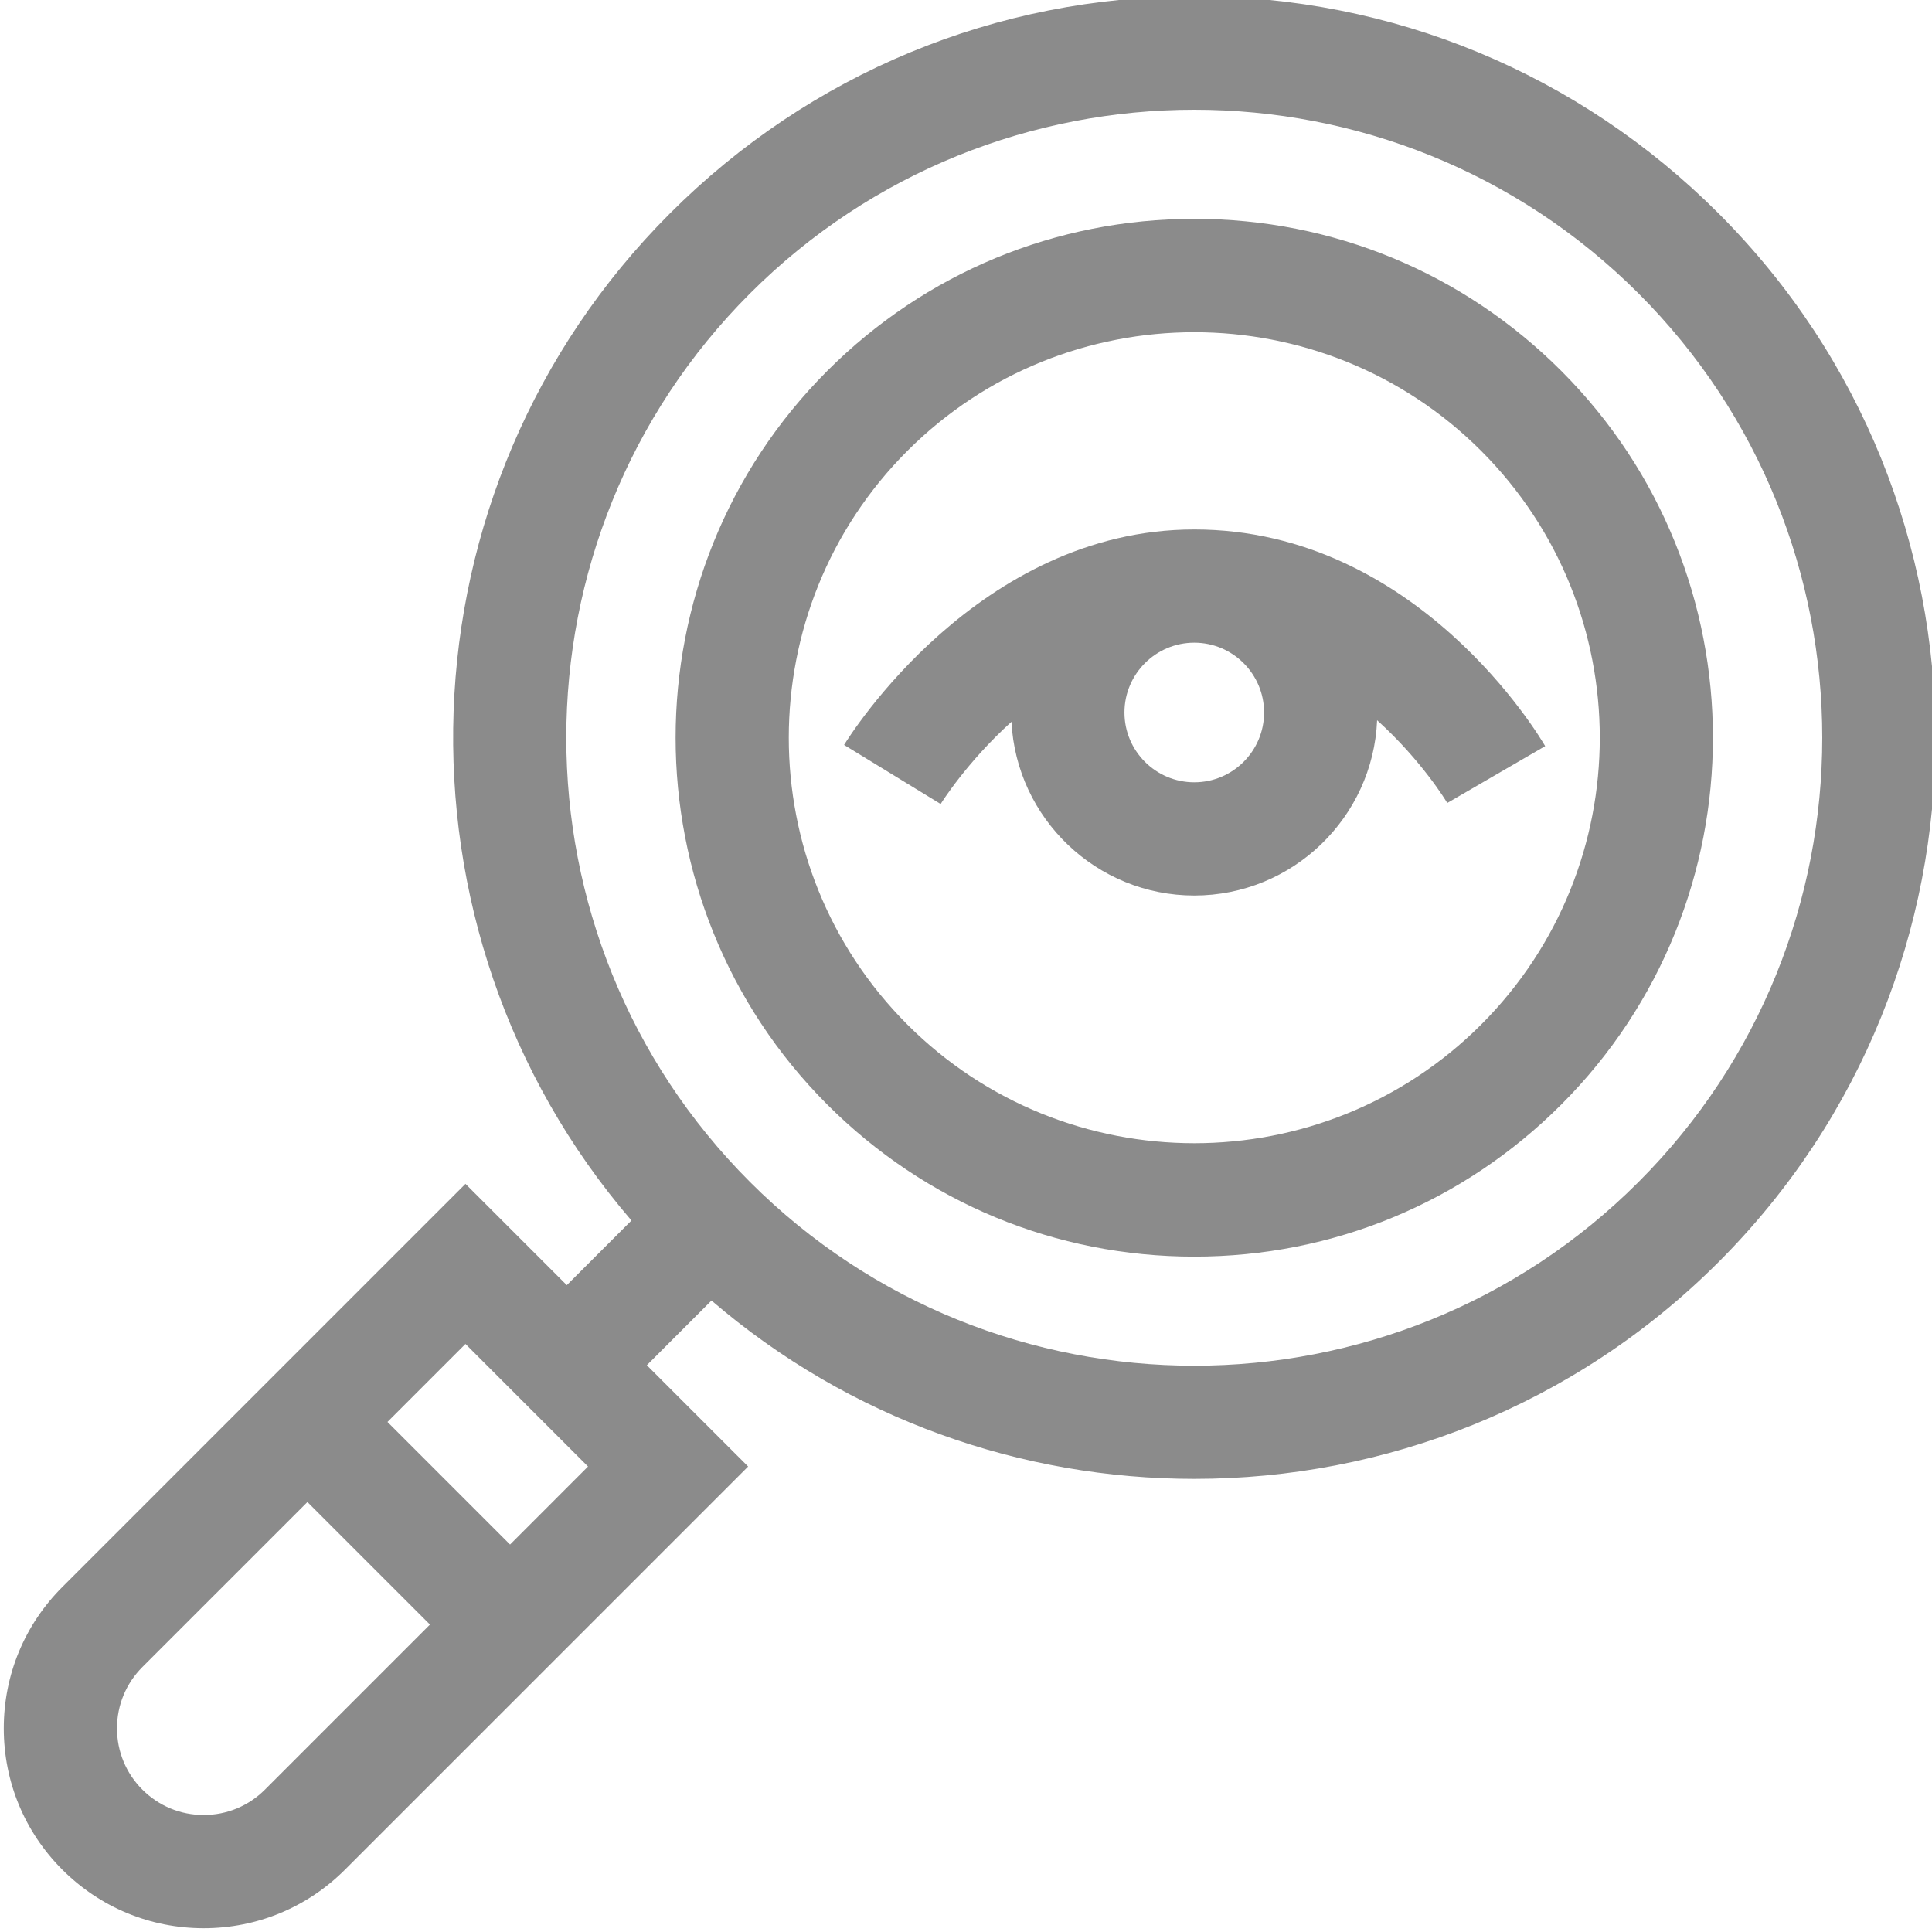
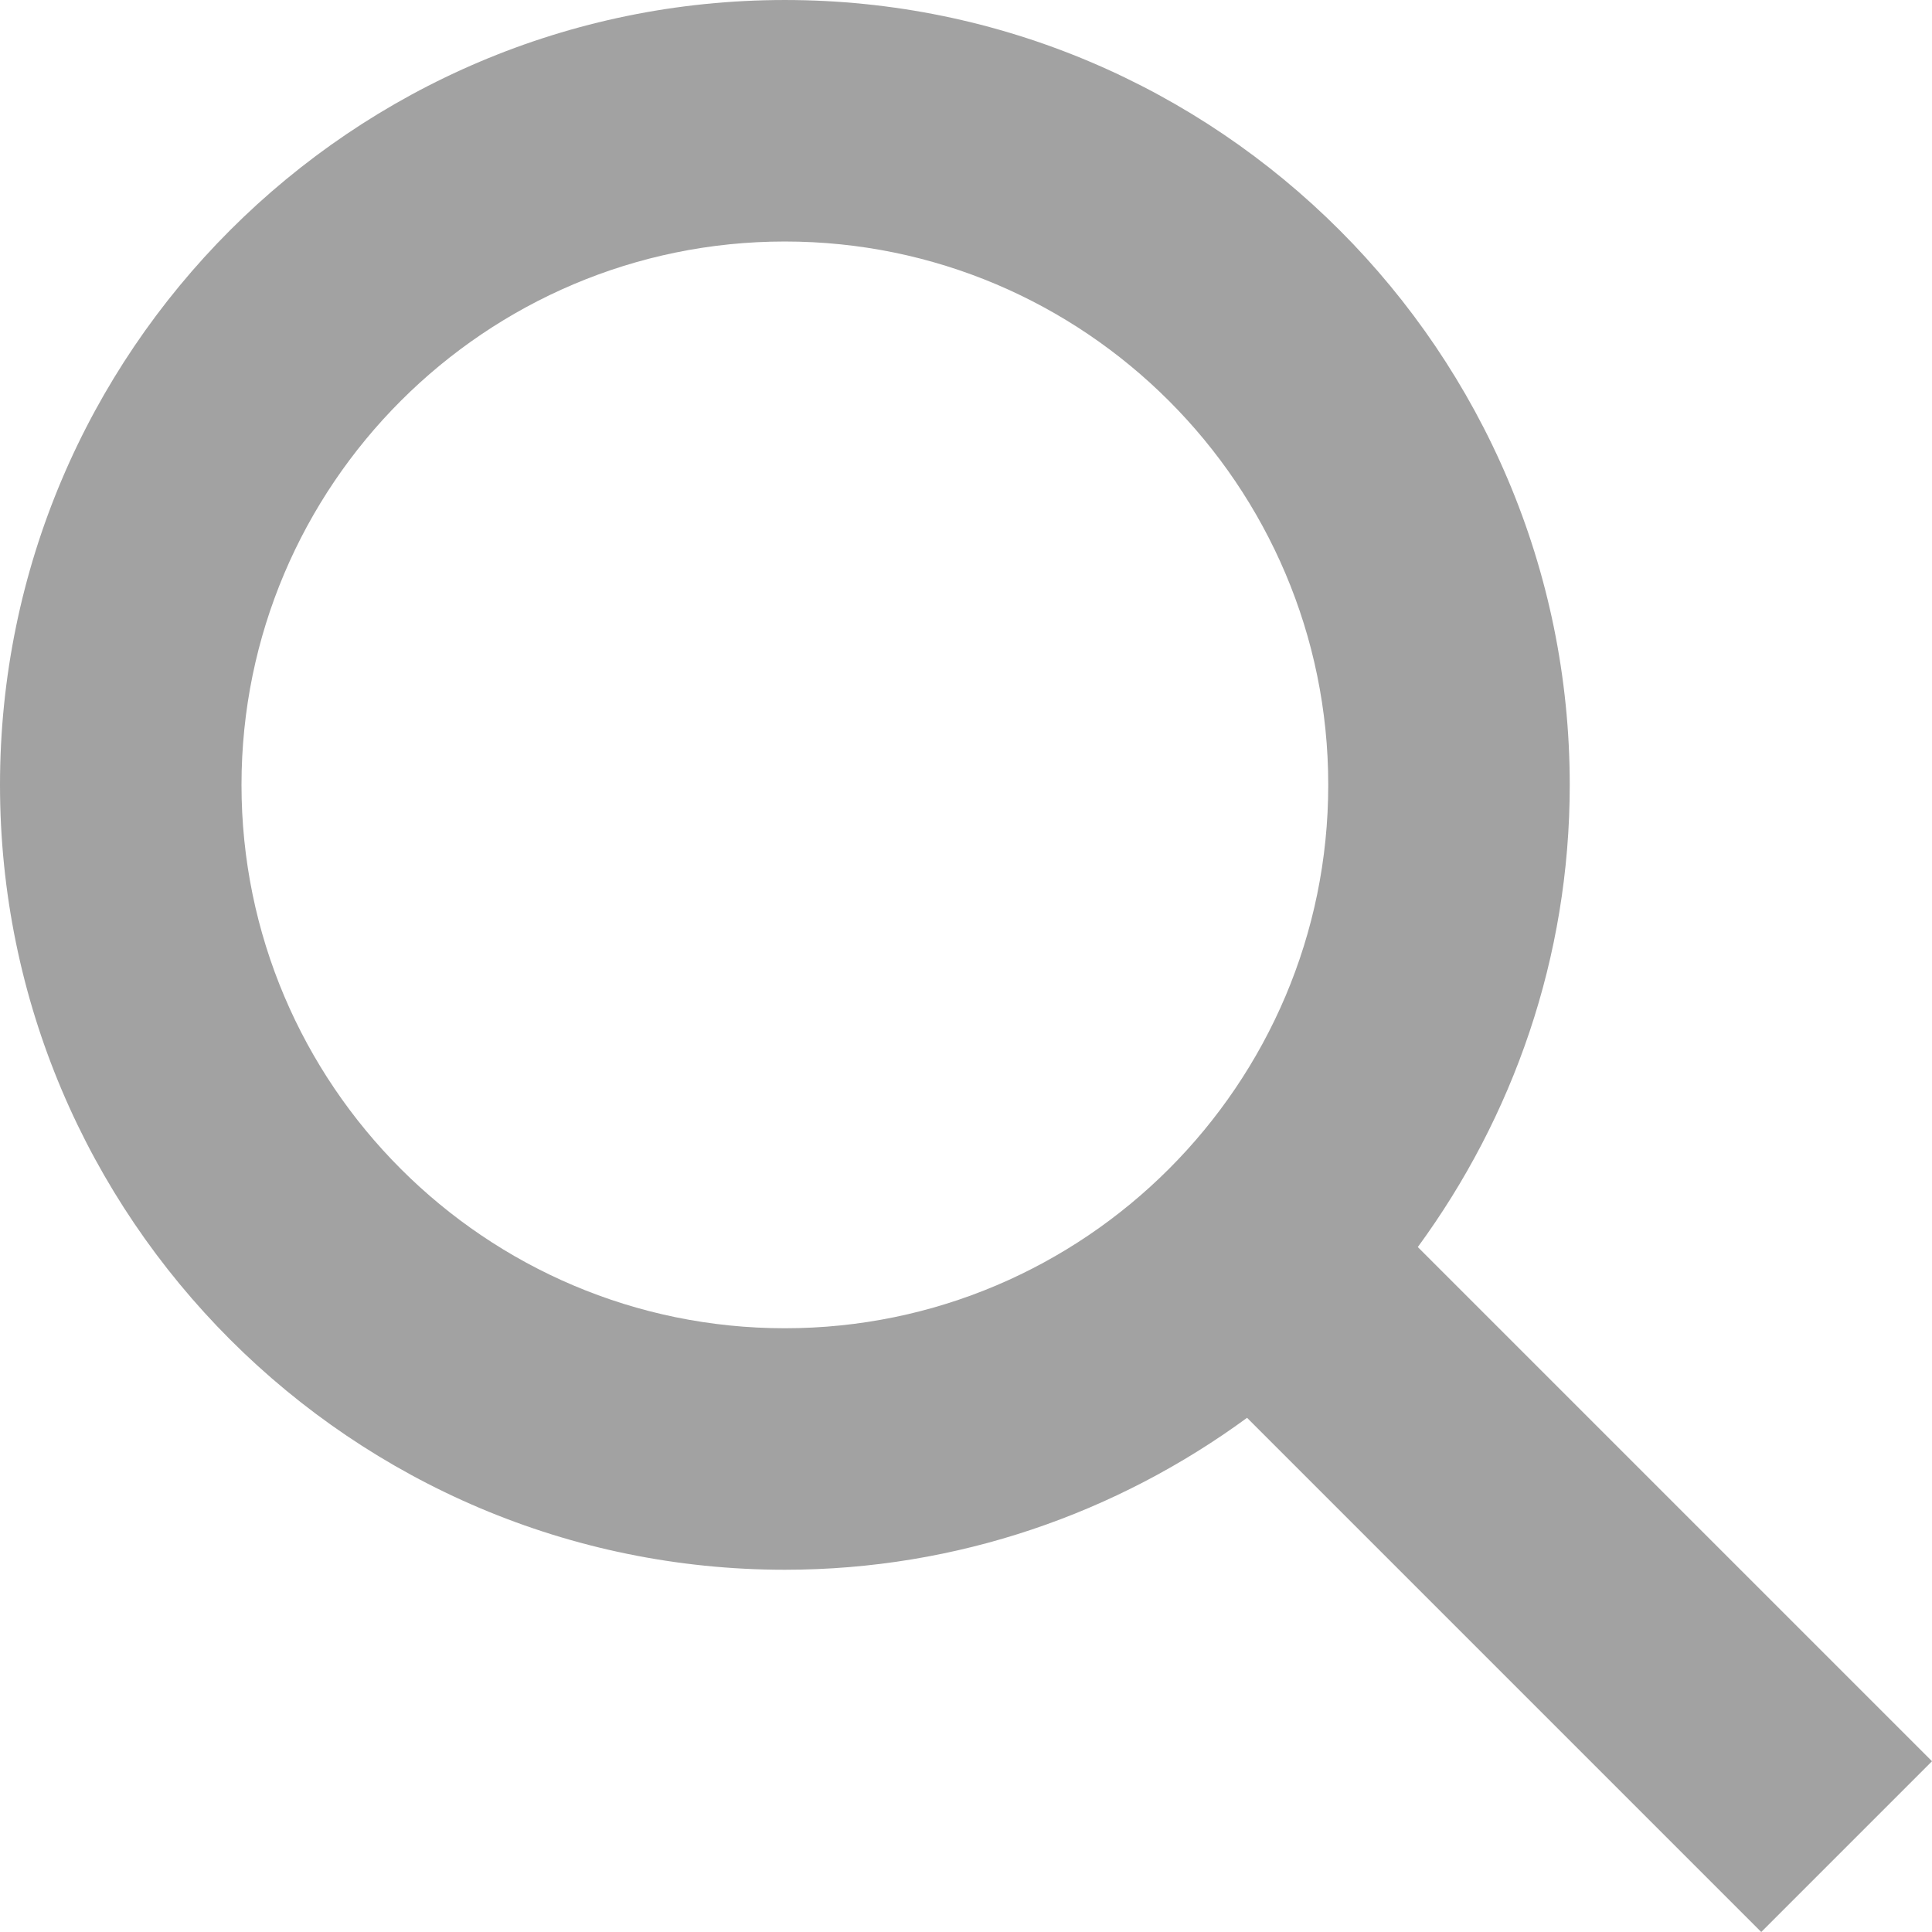
- <svg xmlns="http://www.w3.org/2000/svg" height="512px" version="1.1" viewBox="0 1 511 512" width="512px" class="">
+ <svg xmlns="http://www.w3.org/2000/svg" id="Capa_1" enable-background="new 0 0 515.558 515.558" height="512px" viewBox="0 0 515.558 515.558" width="512px">
  <g>
-     <g id="surface1">
-       <path d="M 315.996 141.312 C 258.777 141.312 224.617 196.082 223.191 198.414 L 248.785 214.07 C 248.918 213.855 255.68 202.996 267.551 192.277 C 268.836 217.887 290.074 238.324 315.996 238.324 C 342.051 238.324 363.367 217.668 364.449 191.871 C 376.344 202.609 382.918 213.582 383.043 213.797 L 408.988 198.73 C 407.633 196.387 375.094 141.312 315.996 141.312 Z M 334.496 189.82 C 334.496 200.02 326.199 208.32 315.996 208.32 C 305.793 208.32 297.492 200.02 297.492 189.82 C 297.492 179.617 305.793 171.316 315.996 171.316 C 326.199 171.316 334.496 179.617 334.496 189.82 Z M 334.496 189.82 " data-original="#000000" class="active-path" data-old_color="#000000" fill="#8B8B8B" />
-       <path d="M 454.945 57.555 C 417.832 20.441 368.484 0 315.996 0 C 263.508 0 214.16 20.441 177.047 57.555 C 103.996 130.605 100.598 247.328 166.84 324.445 L 149.703 341.582 L 122.852 314.734 L 16.016 421.574 C 6.008 431.578 0.5 444.879 0.5 459.027 C 0.5 473.18 6.012 486.48 16.016 496.484 C 26.02 506.488 39.32 512 53.473 512 C 67.621 512 80.922 506.488 90.926 496.484 L 197.766 389.648 L 170.918 362.801 L 188.055 345.66 C 224.73 377.164 270.363 392.918 315.996 392.918 C 366.316 392.918 416.637 373.766 454.945 335.453 C 531.562 258.836 531.562 134.172 454.945 57.555 Z M 69.711 475.27 C 65.375 479.609 59.605 481.996 53.469 481.996 C 47.336 481.996 41.57 479.609 37.23 475.27 C 32.891 470.93 30.504 465.164 30.504 459.031 C 30.504 452.895 32.891 447.129 37.23 442.789 L 80.969 399.051 L 113.449 431.531 Z M 134.668 410.316 L 102.184 377.832 L 122.852 357.164 L 155.332 389.648 Z M 433.73 314.238 C 368.812 379.16 263.18 379.16 198.262 314.238 C 133.344 249.32 133.344 143.688 198.262 78.77 C 230.727 46.309 273.352 30.082 315.996 30.082 C 358.629 30.082 401.273 46.312 433.73 78.77 C 498.648 143.688 498.648 249.32 433.73 314.238 Z M 433.73 314.238 " data-original="#000000" class="active-path" data-old_color="#000000" fill="#8B8B8B" />
-       <path d="M 413.23 99.27 C 387.258 73.293 352.727 58.992 315.996 58.992 C 279.262 58.992 244.73 73.293 218.758 99.27 C 165.141 152.883 165.141 240.125 218.758 293.742 C 244.73 319.715 279.262 334.02 315.996 334.02 C 352.727 334.02 387.258 319.715 413.23 293.742 C 466.848 240.125 466.848 152.883 413.23 99.27 Z M 392.016 272.527 C 350.098 314.445 281.891 314.445 239.973 272.527 C 198.055 230.609 198.055 162.402 239.973 120.484 C 260.938 99.523 288.461 89.043 315.996 89.043 C 343.523 89.043 371.062 99.527 392.02 120.484 C 433.938 162.402 433.938 230.609 392.016 272.527 Z M 392.016 272.527 " data-original="#000000" class="active-path" data-old_color="#000000" fill="#8B8B8B" />
-     </g>
+     <path d="m378.344 332.78c25.37-34.645 40.545-77.2 40.545-123.333 0-115.484-93.961-209.445-209.445-209.445s-209.444 93.961-209.444 209.445 93.961 209.445 209.445 209.445c46.133 0 88.692-15.177 123.337-40.547l137.212 137.212 45.564-45.564c0-.001-137.214-137.213-137.214-137.213zm-168.899 21.667c-79.958 0-145-65.042-145-145s65.042-145 145-145 145 65.042 145 145-65.043 145-145 145z" data-original="#000000" class="active-path" data-old_color="#000000" fill="#A2A2A2" />
  </g>
</svg>
